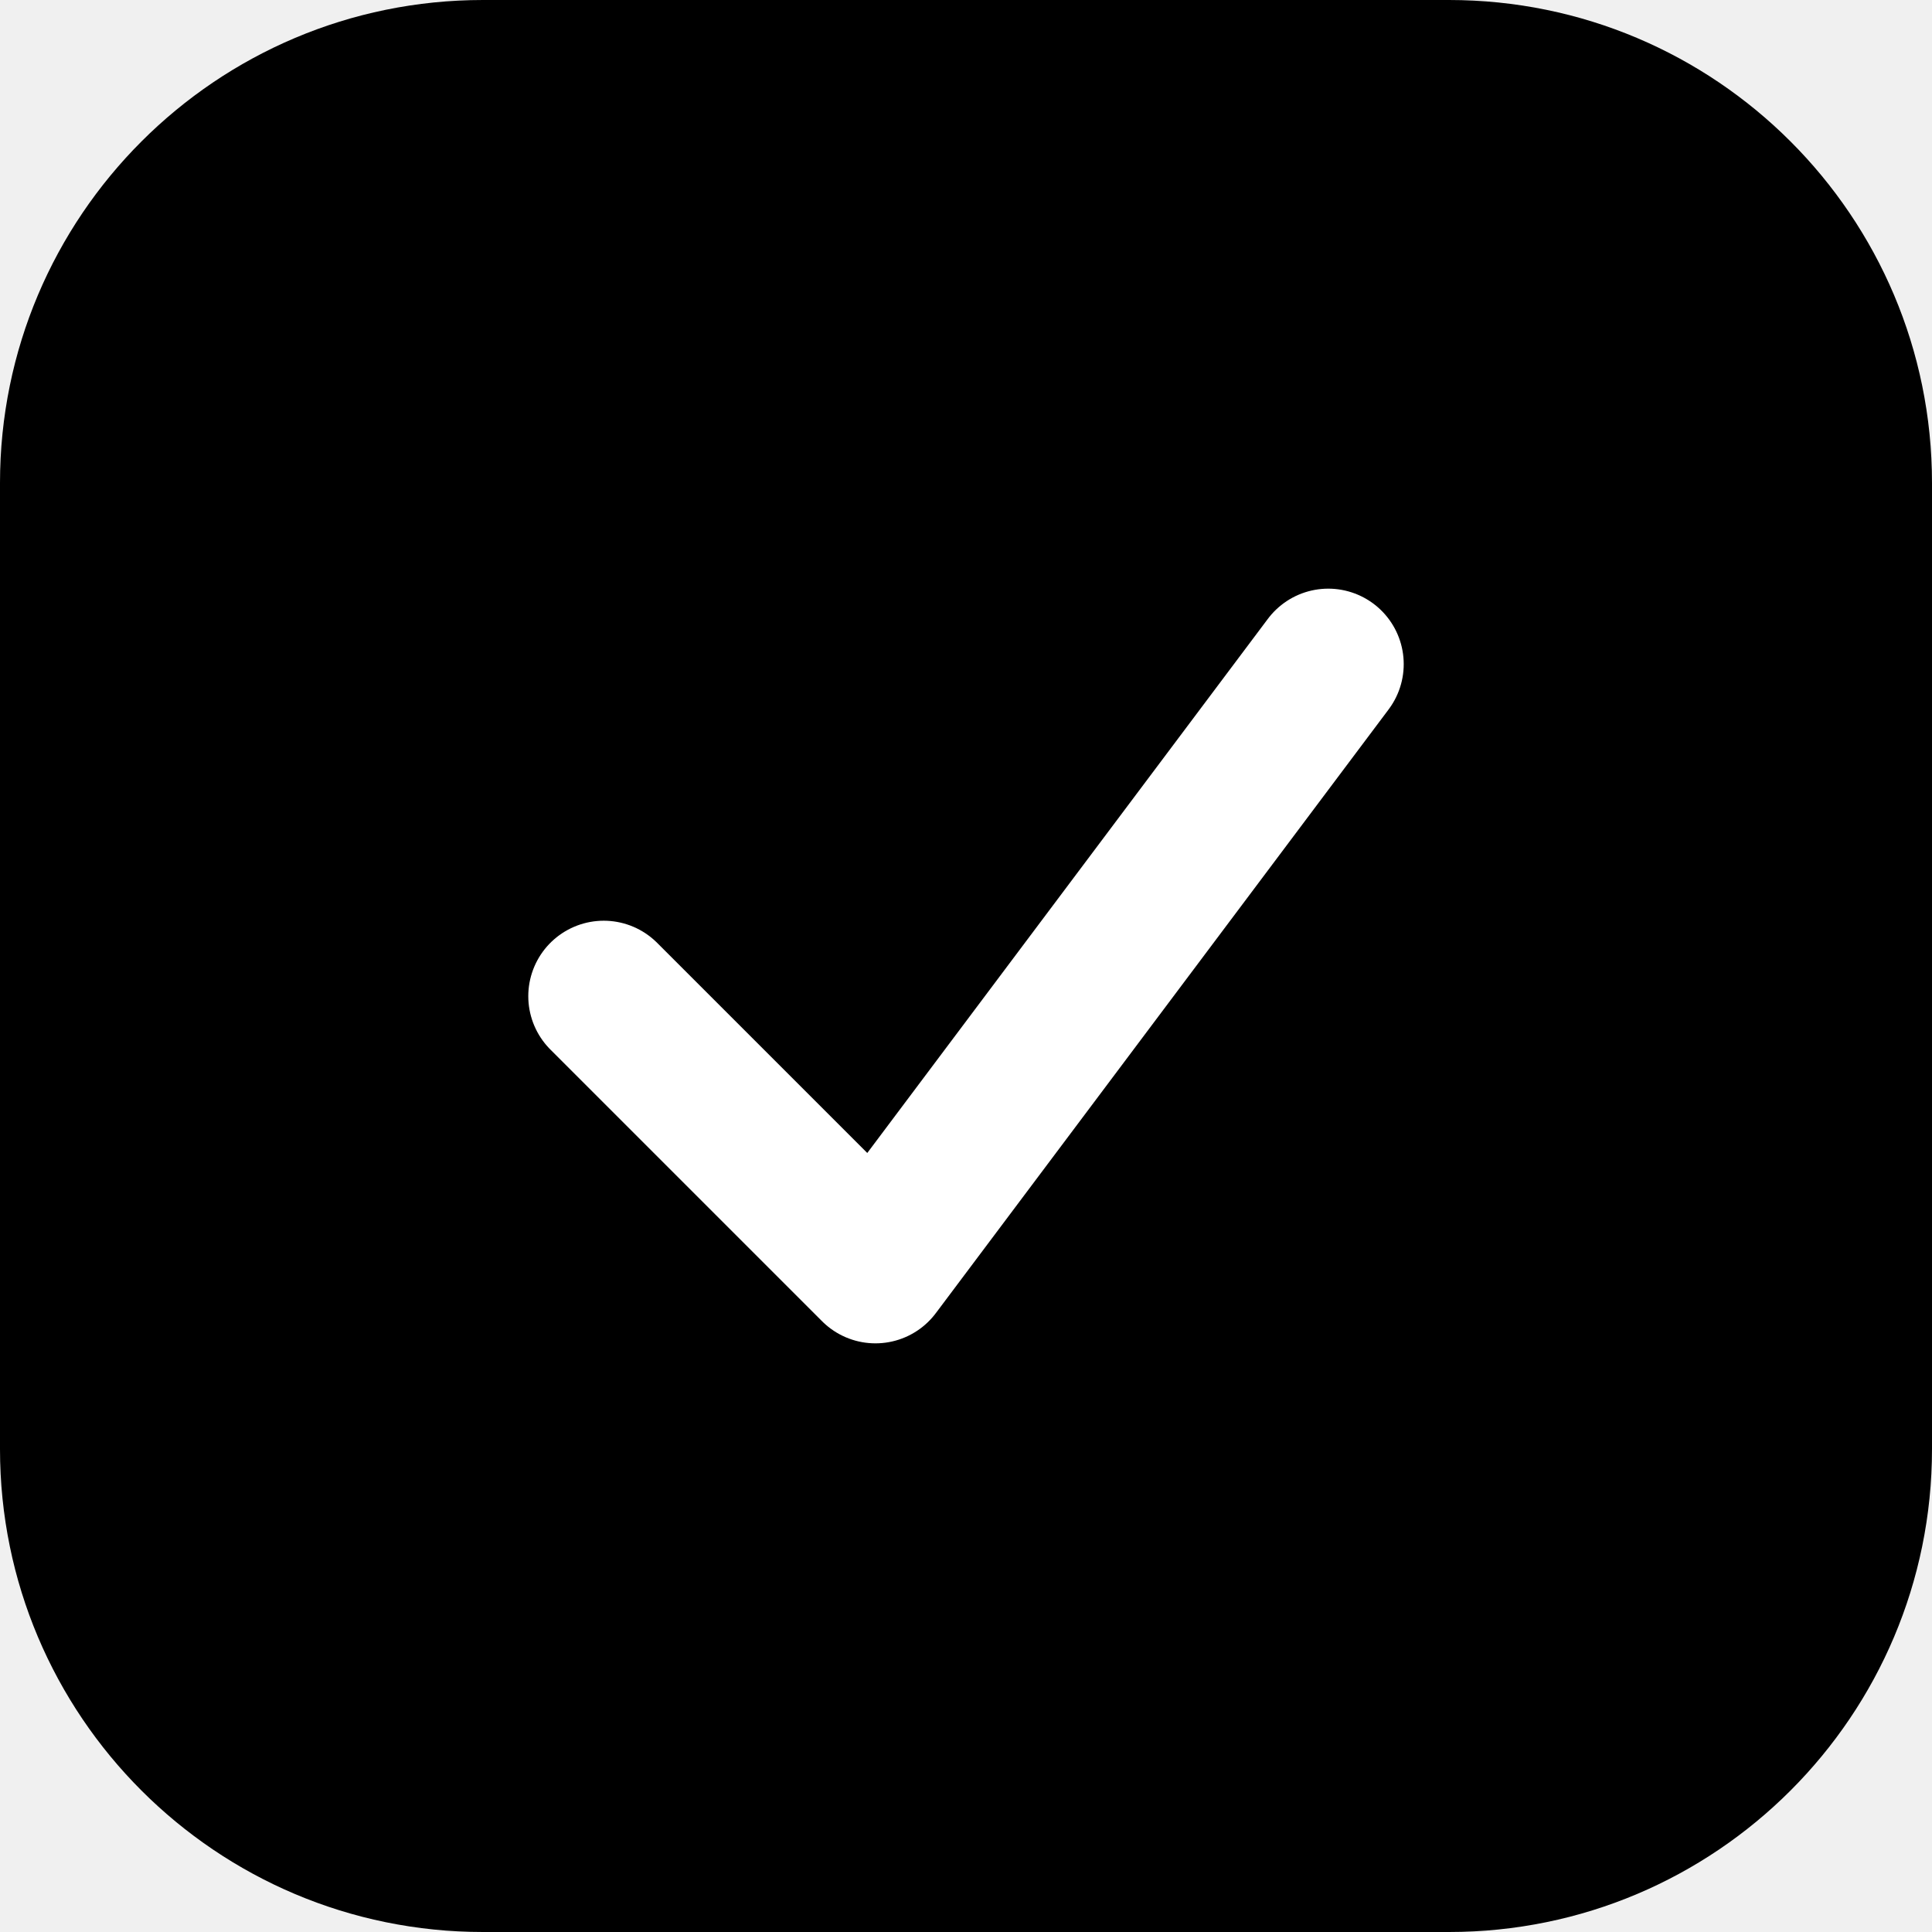
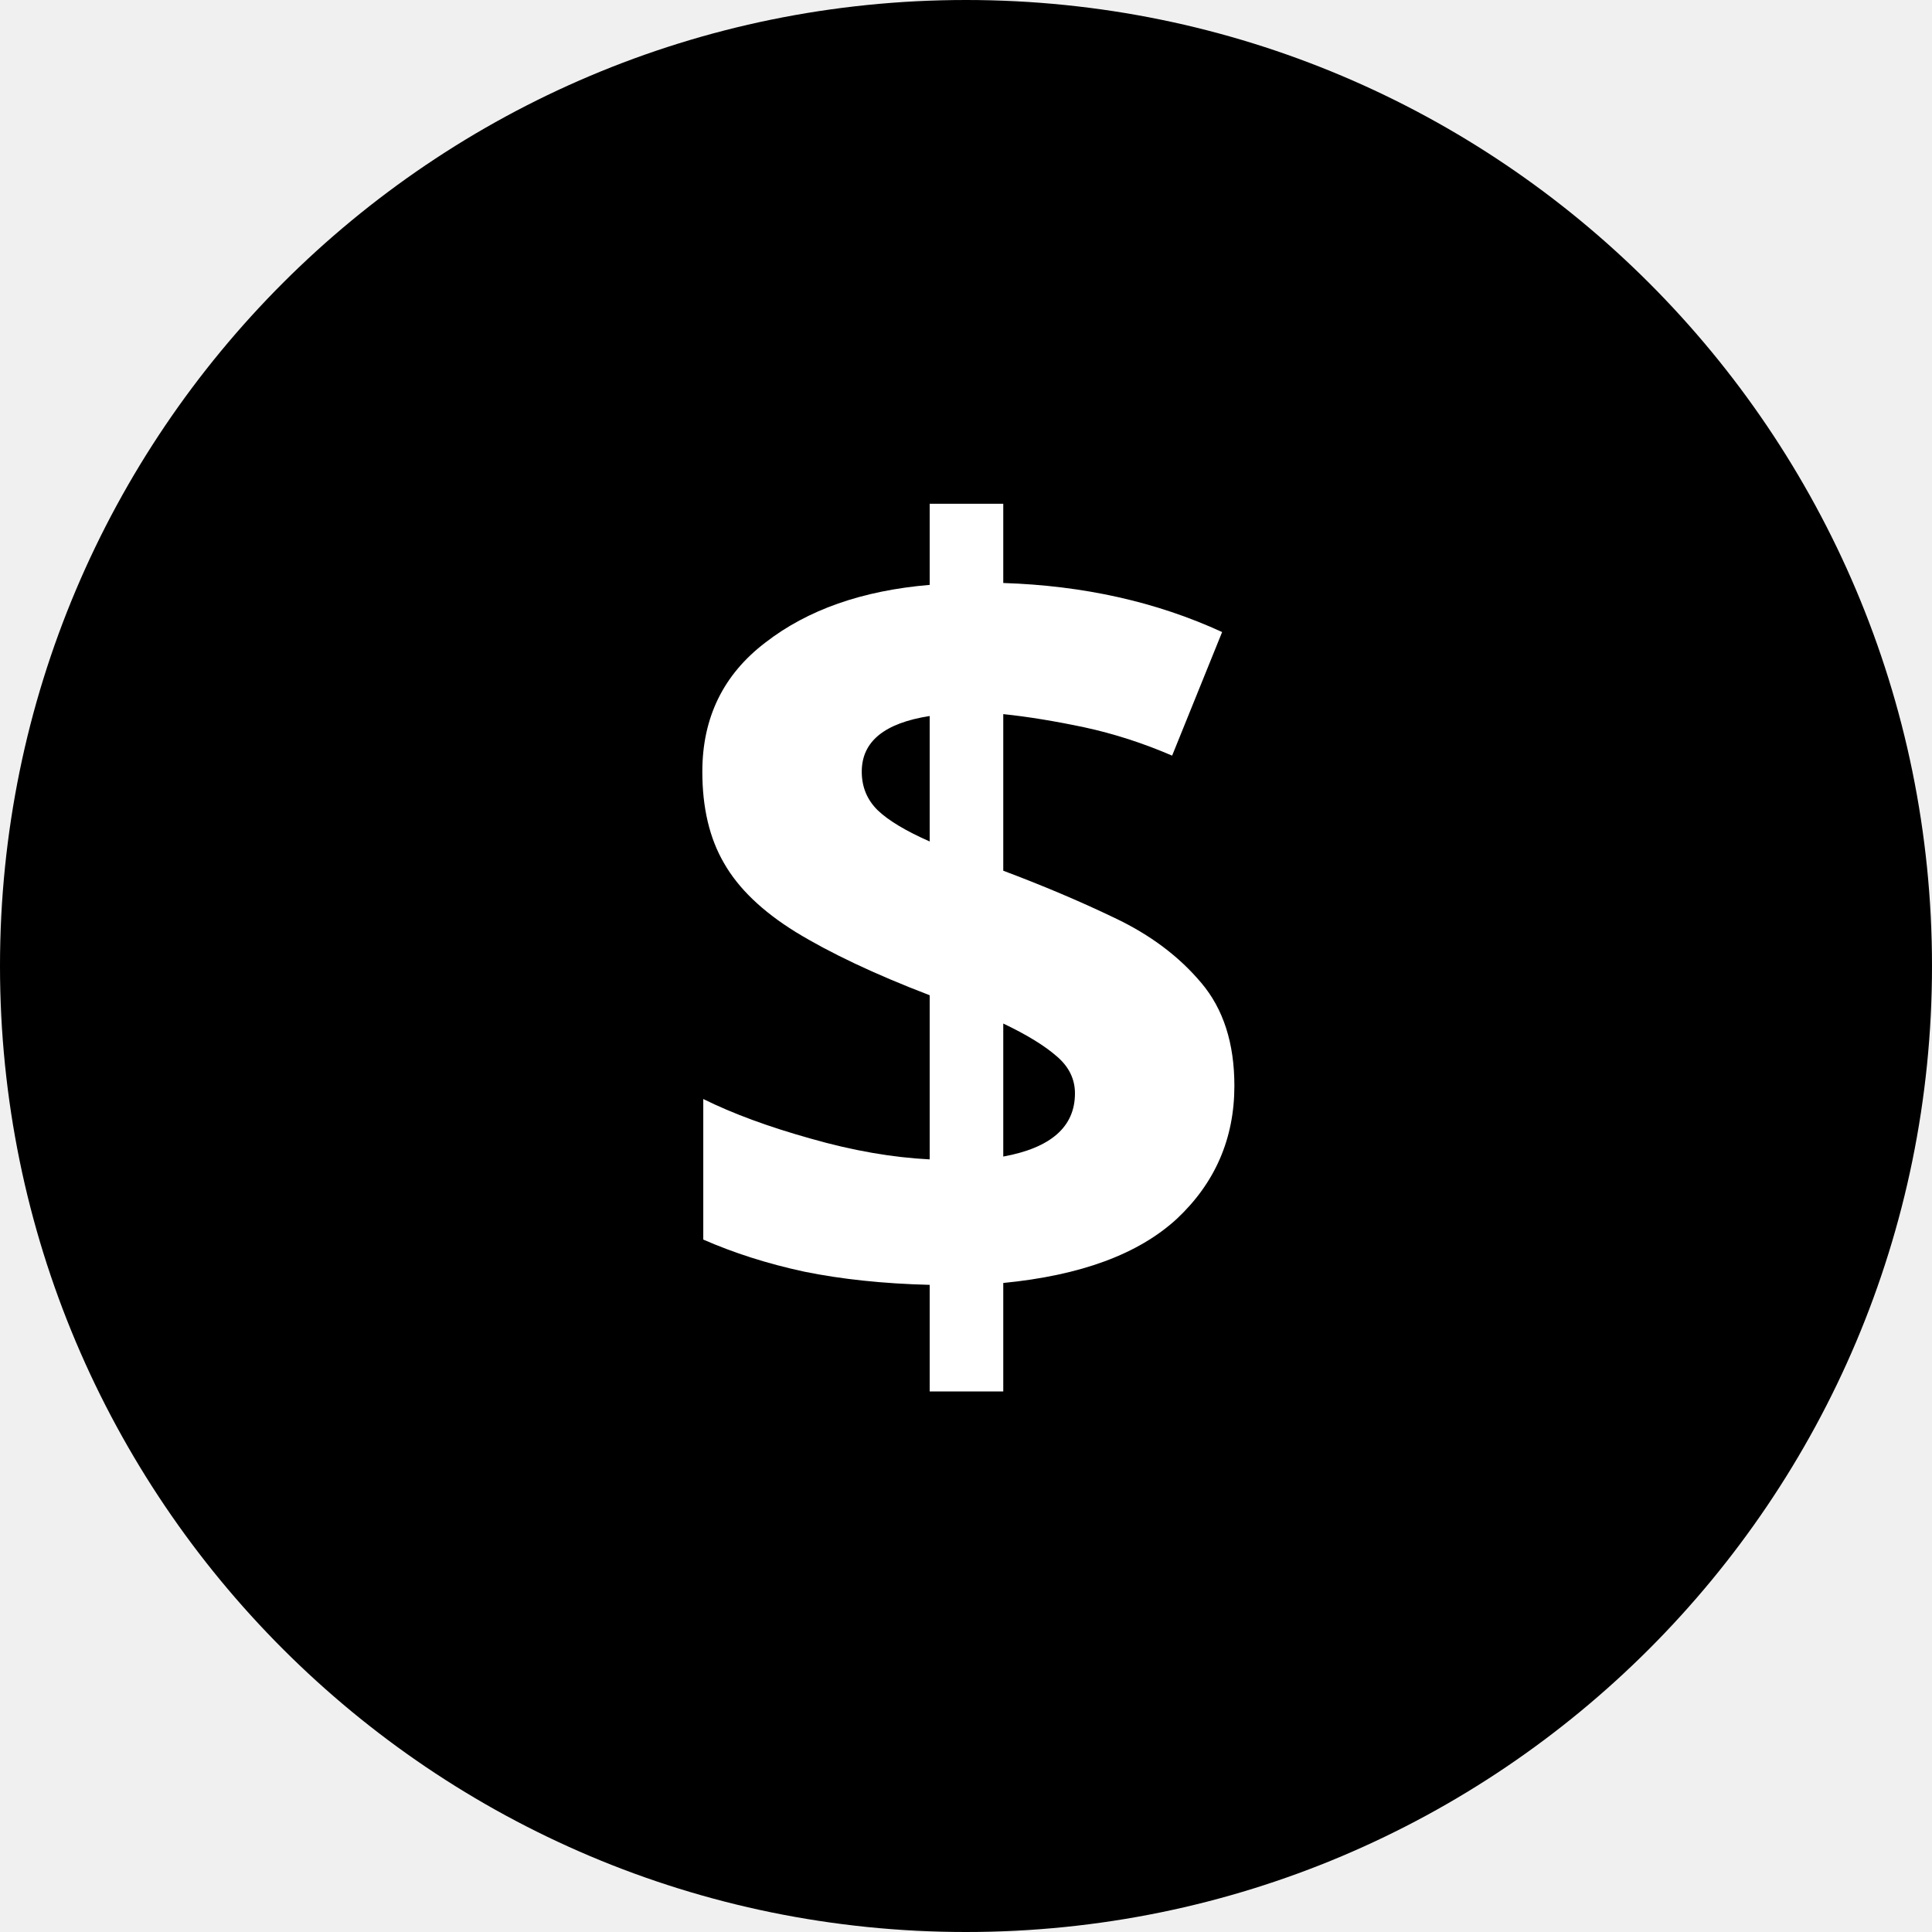
<svg xmlns="http://www.w3.org/2000/svg" width="32" height="32" viewBox="0 0 32 32" fill="none">
-   <rect width="32" height="32" rx="8" fill="currentColor" />
-   <path d="M10 16.5L14.5 21L22 11" stroke="white" stroke-width="2.5" stroke-linecap="round" stroke-linejoin="round" />
+   <circle cx="16" cy="16" r="16" fill="currentColor" />
+   <text x="16" y="22" text-anchor="middle" fill="white" font-family="sans-serif" font-size="18" font-weight="bold">$</text>
</svg>
